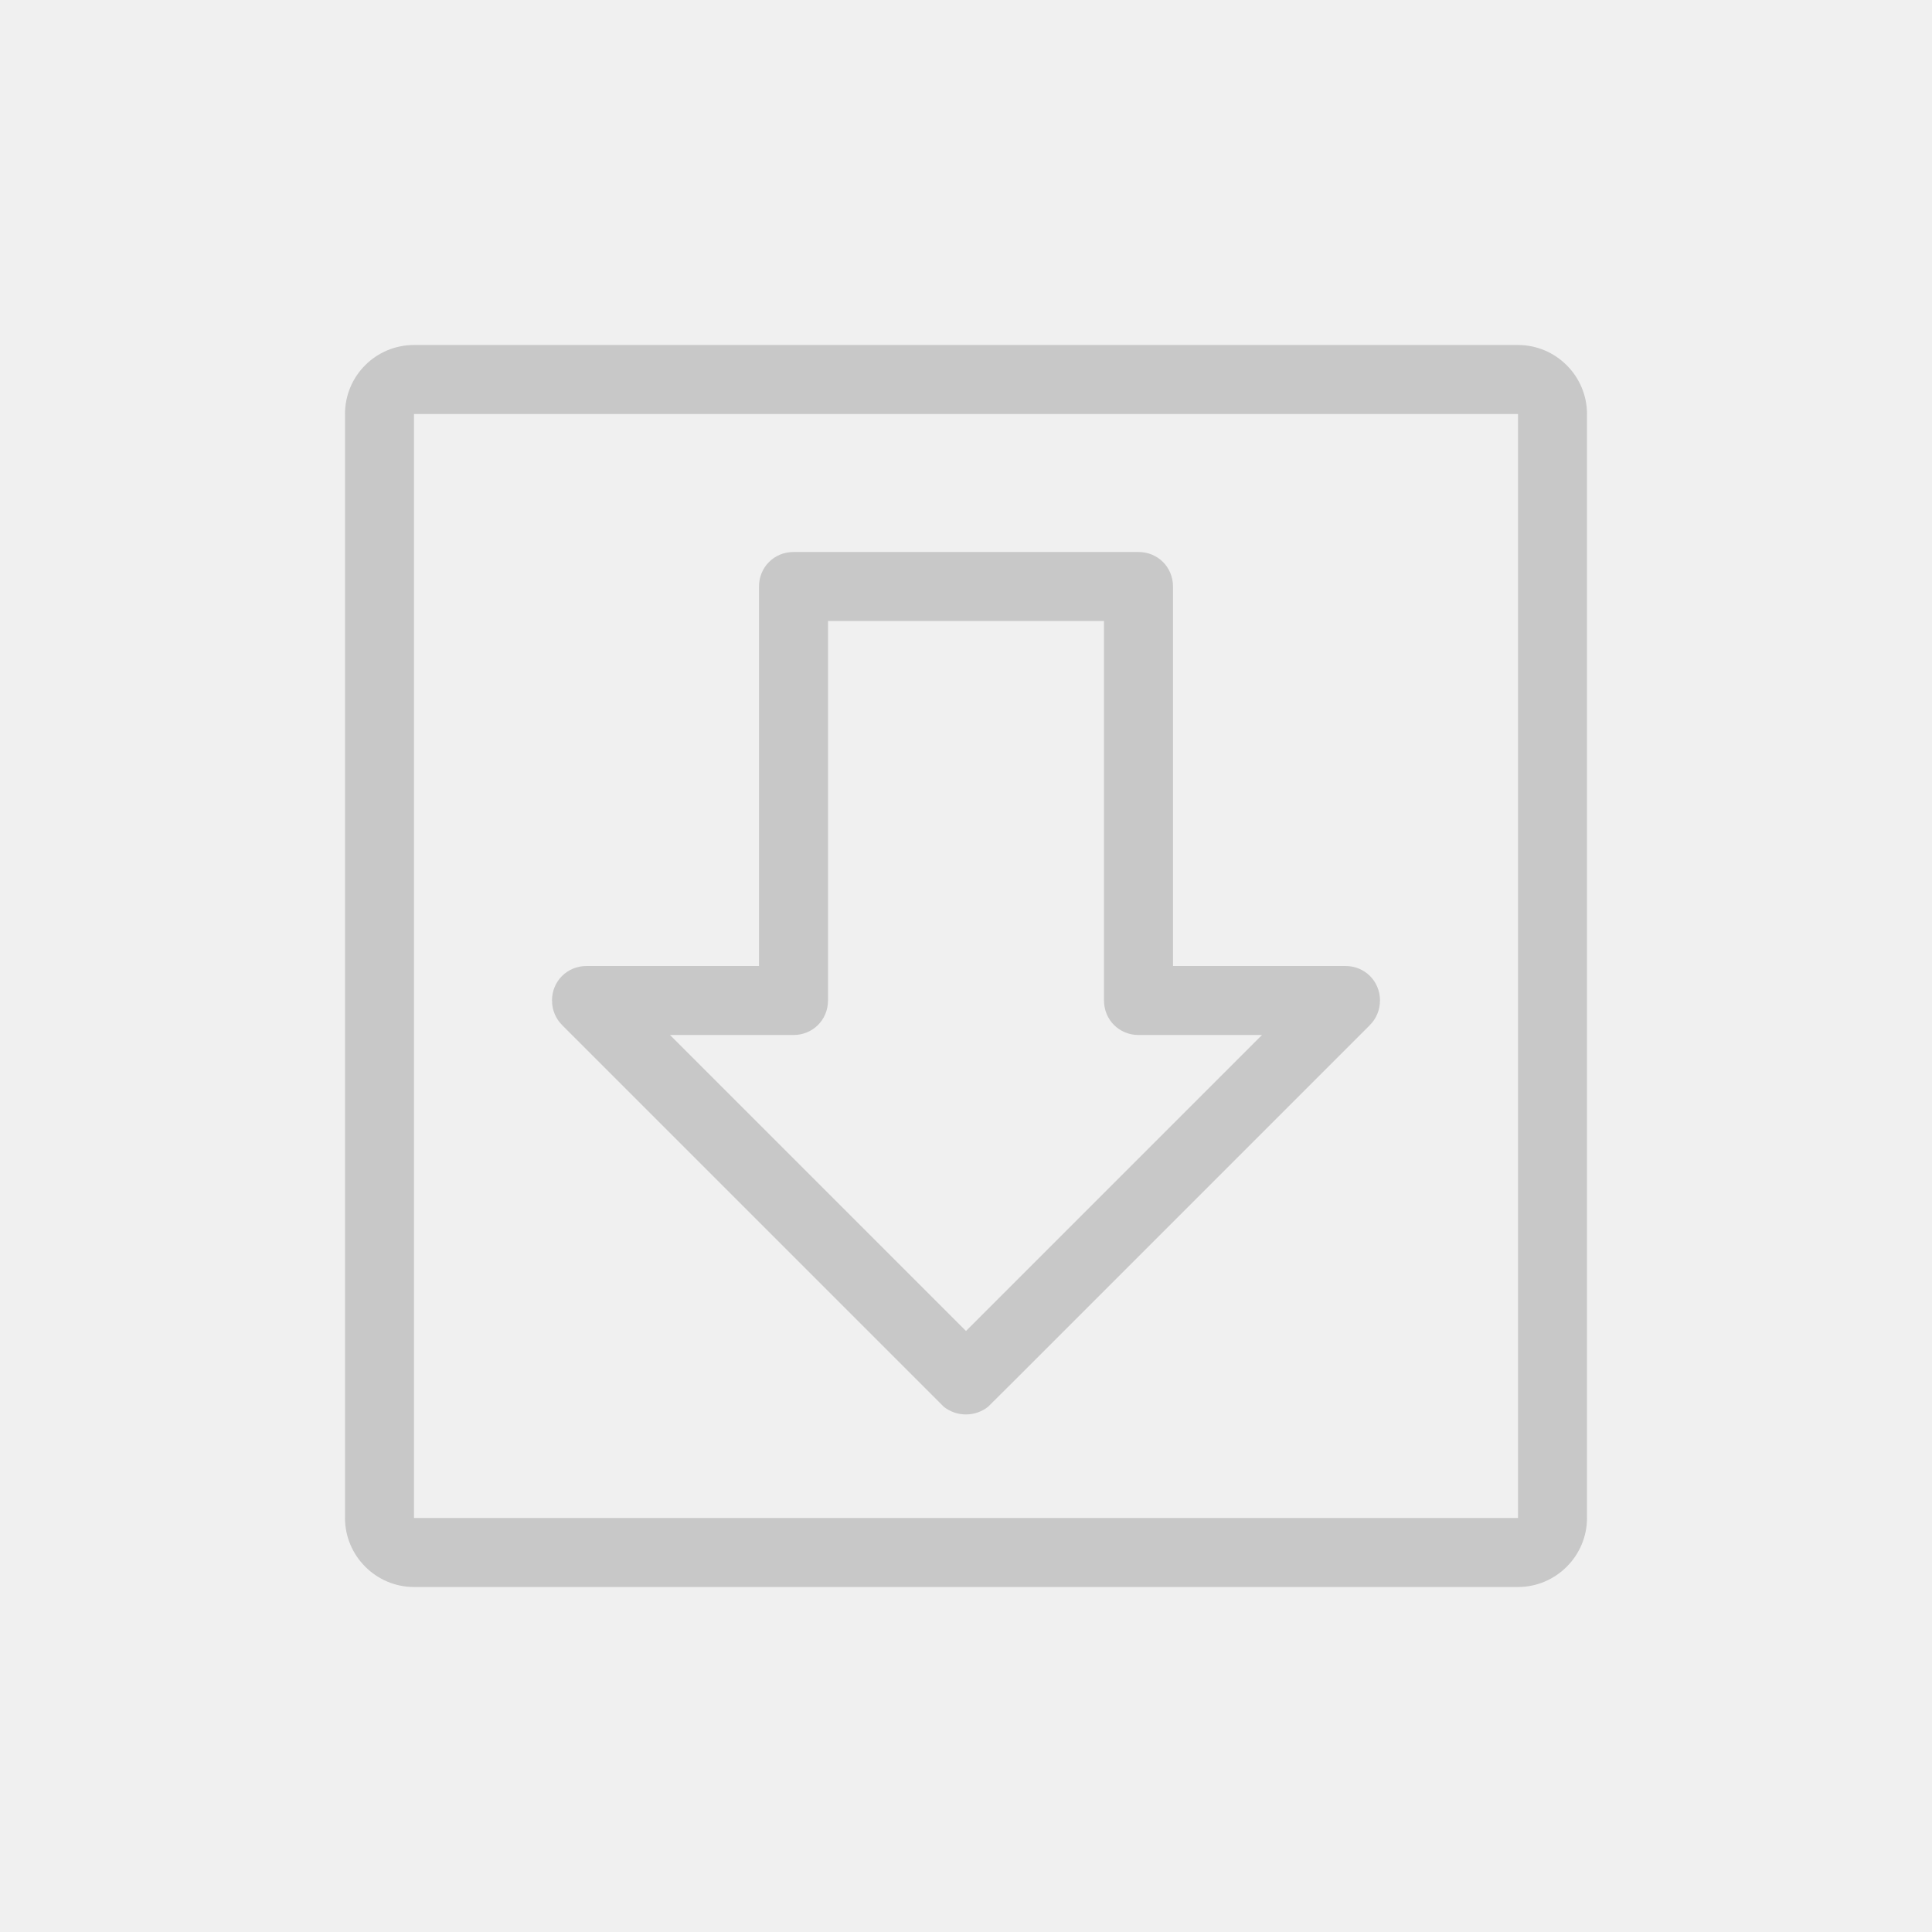
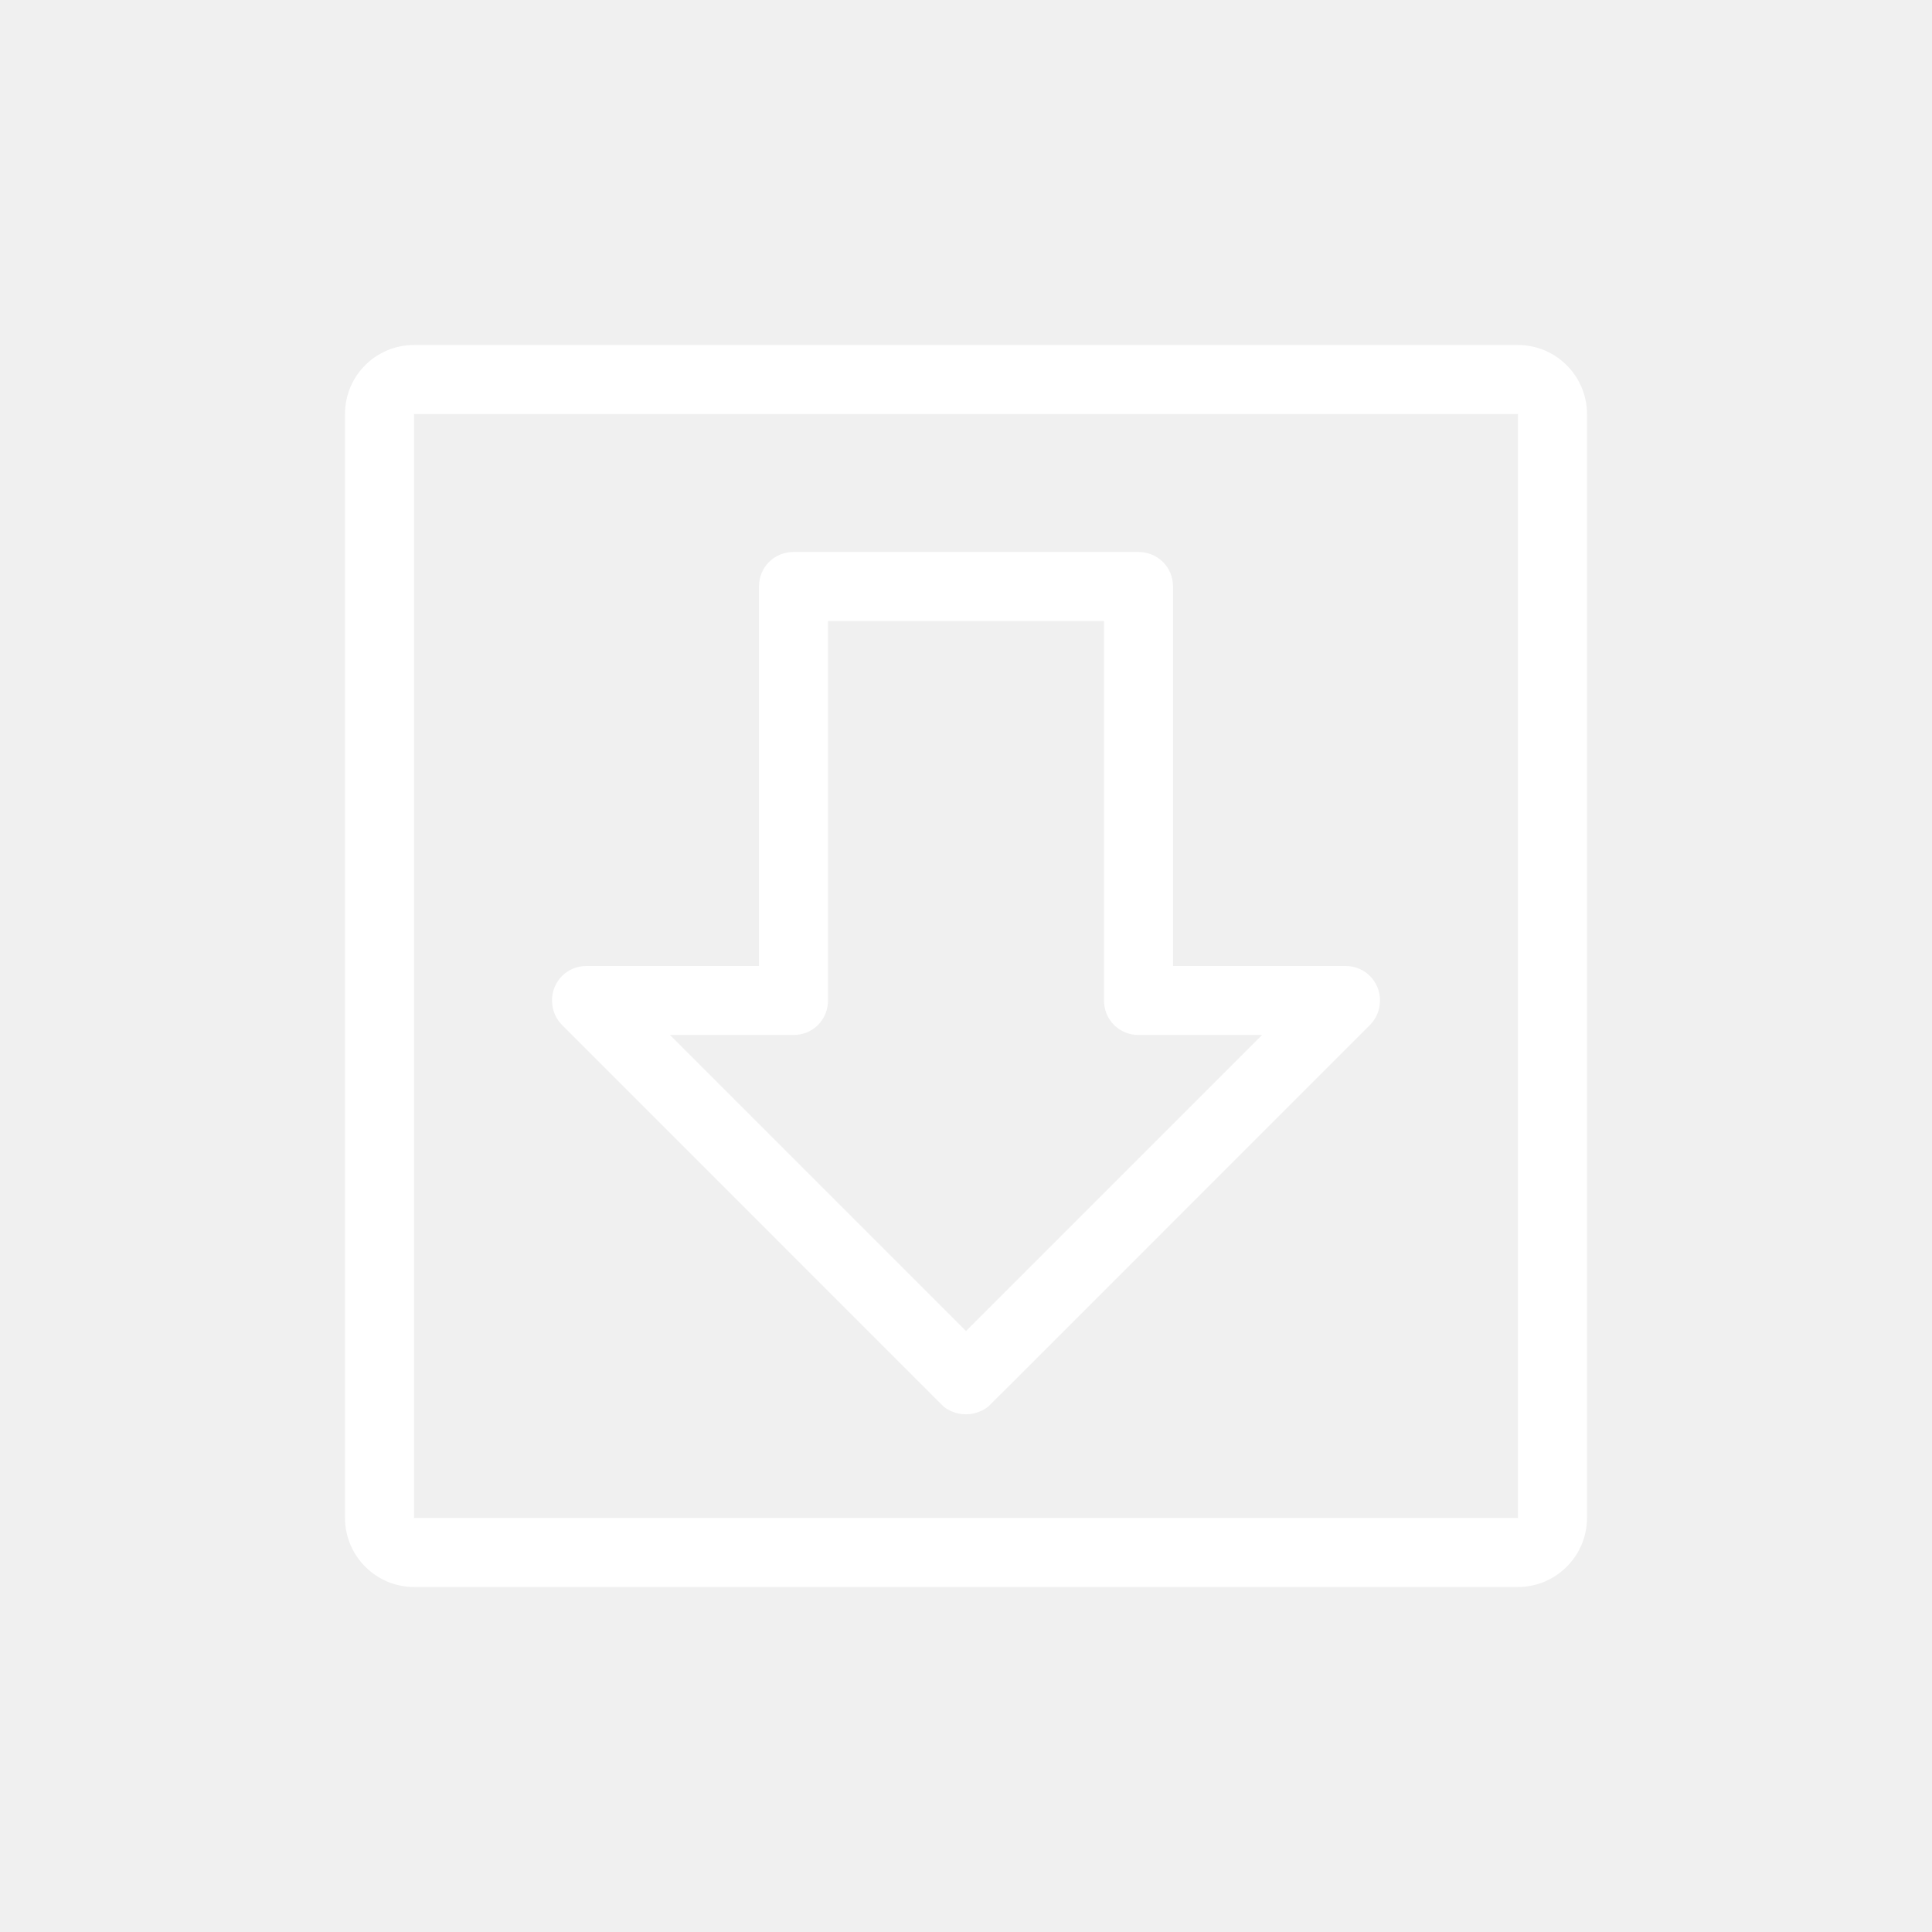
<svg xmlns="http://www.w3.org/2000/svg" version="1.1" id="레이어_1" x="0px" y="0px" width="28px" height="28px" viewBox="0 0 28 28" enable-background="new 0 0 28 28" xml:space="preserve">
  <g>
-     <path fill="#C8C8C8" d="M22,5H6C5.447,5,5,5.447,5,6v16c0,0.55,0.45,1,1,1h16c0.55,0,1-0.45,1-1V6C23,5.45,22.55,5,22,5z M22,22H6   V6h16V22z" />
-     <path fill="#C8C8C8" d="M8.038,14.693c0.025,0.063,0.063,0.118,0.11,0.164c0.001,0.001,0.001,0.002,0.002,0.003L13.29,20l0.32,0.32   l0.069,0.069c0.09,0.07,0.2,0.11,0.32,0.11s0.23-0.04,0.32-0.11l0.069-0.069L14.71,20l5.14-5.14   c0.001-0.001,0.001-0.002,0.002-0.003c0.047-0.046,0.085-0.102,0.11-0.164c0.025-0.061,0.038-0.126,0.037-0.19   c0-0.001,0.001-0.002,0.001-0.003c0-0.28-0.22-0.5-0.5-0.5H17V8.5C17,8.22,16.78,8,16.5,8h-5C11.22,8,11,8.22,11,8.5V14H8.5   C8.22,14,8,14.22,8,14.5c0,0.001,0.001,0.002,0.001,0.003C8,14.567,8.013,14.633,8.038,14.693z M11.5,15c0.28,0,0.5-0.22,0.5-0.5V9   h4v5.5c0,0.28,0.22,0.5,0.5,0.5h1.79L14,19.29L9.71,15H11.5z" />
+     <path fill="#FFFFFF" d="M22,5H6C5.447,5,5,5.447,5,6v16c0,0.55,0.45,1,1,1h16c0.55,0,1-0.45,1-1V6C23,5.45,22.55,5,22,5z M22,22H6   V6h16V22z" />
+     <path fill="#FFFFFF" d="M8.038,14.693c0.025,0.063,0.063,0.117,0.11,0.164c0.001,0,0.001,0.002,0.002,0.002L13.29,20l0.32,0.32   l0.069,0.068c0.09,0.069,0.2,0.109,0.32,0.109s0.23-0.04,0.32-0.109l0.069-0.068L14.71,20l5.14-5.141   c0.002,0,0.002-0.002,0.002-0.002c0.047-0.047,0.086-0.104,0.11-0.164c0.024-0.062,0.038-0.127,0.037-0.19   c0-0.001,0.001-0.002,0.001-0.003c0-0.28-0.221-0.5-0.5-0.5H17V8.5C17,8.22,16.779,8,16.5,8h-5C11.22,8,11,8.22,11,8.5V14H8.5   C8.22,14,8,14.22,8,14.5c0,0.001,0.001,0.002,0.001,0.003C8,14.566,8.013,14.633,8.038,14.693z M11.5,15c0.28,0,0.5-0.221,0.5-0.5   V9h4v5.5c0,0.279,0.221,0.5,0.5,0.5h1.79L14,19.29L9.71,15H11.5z" />
  </g>
</svg>
